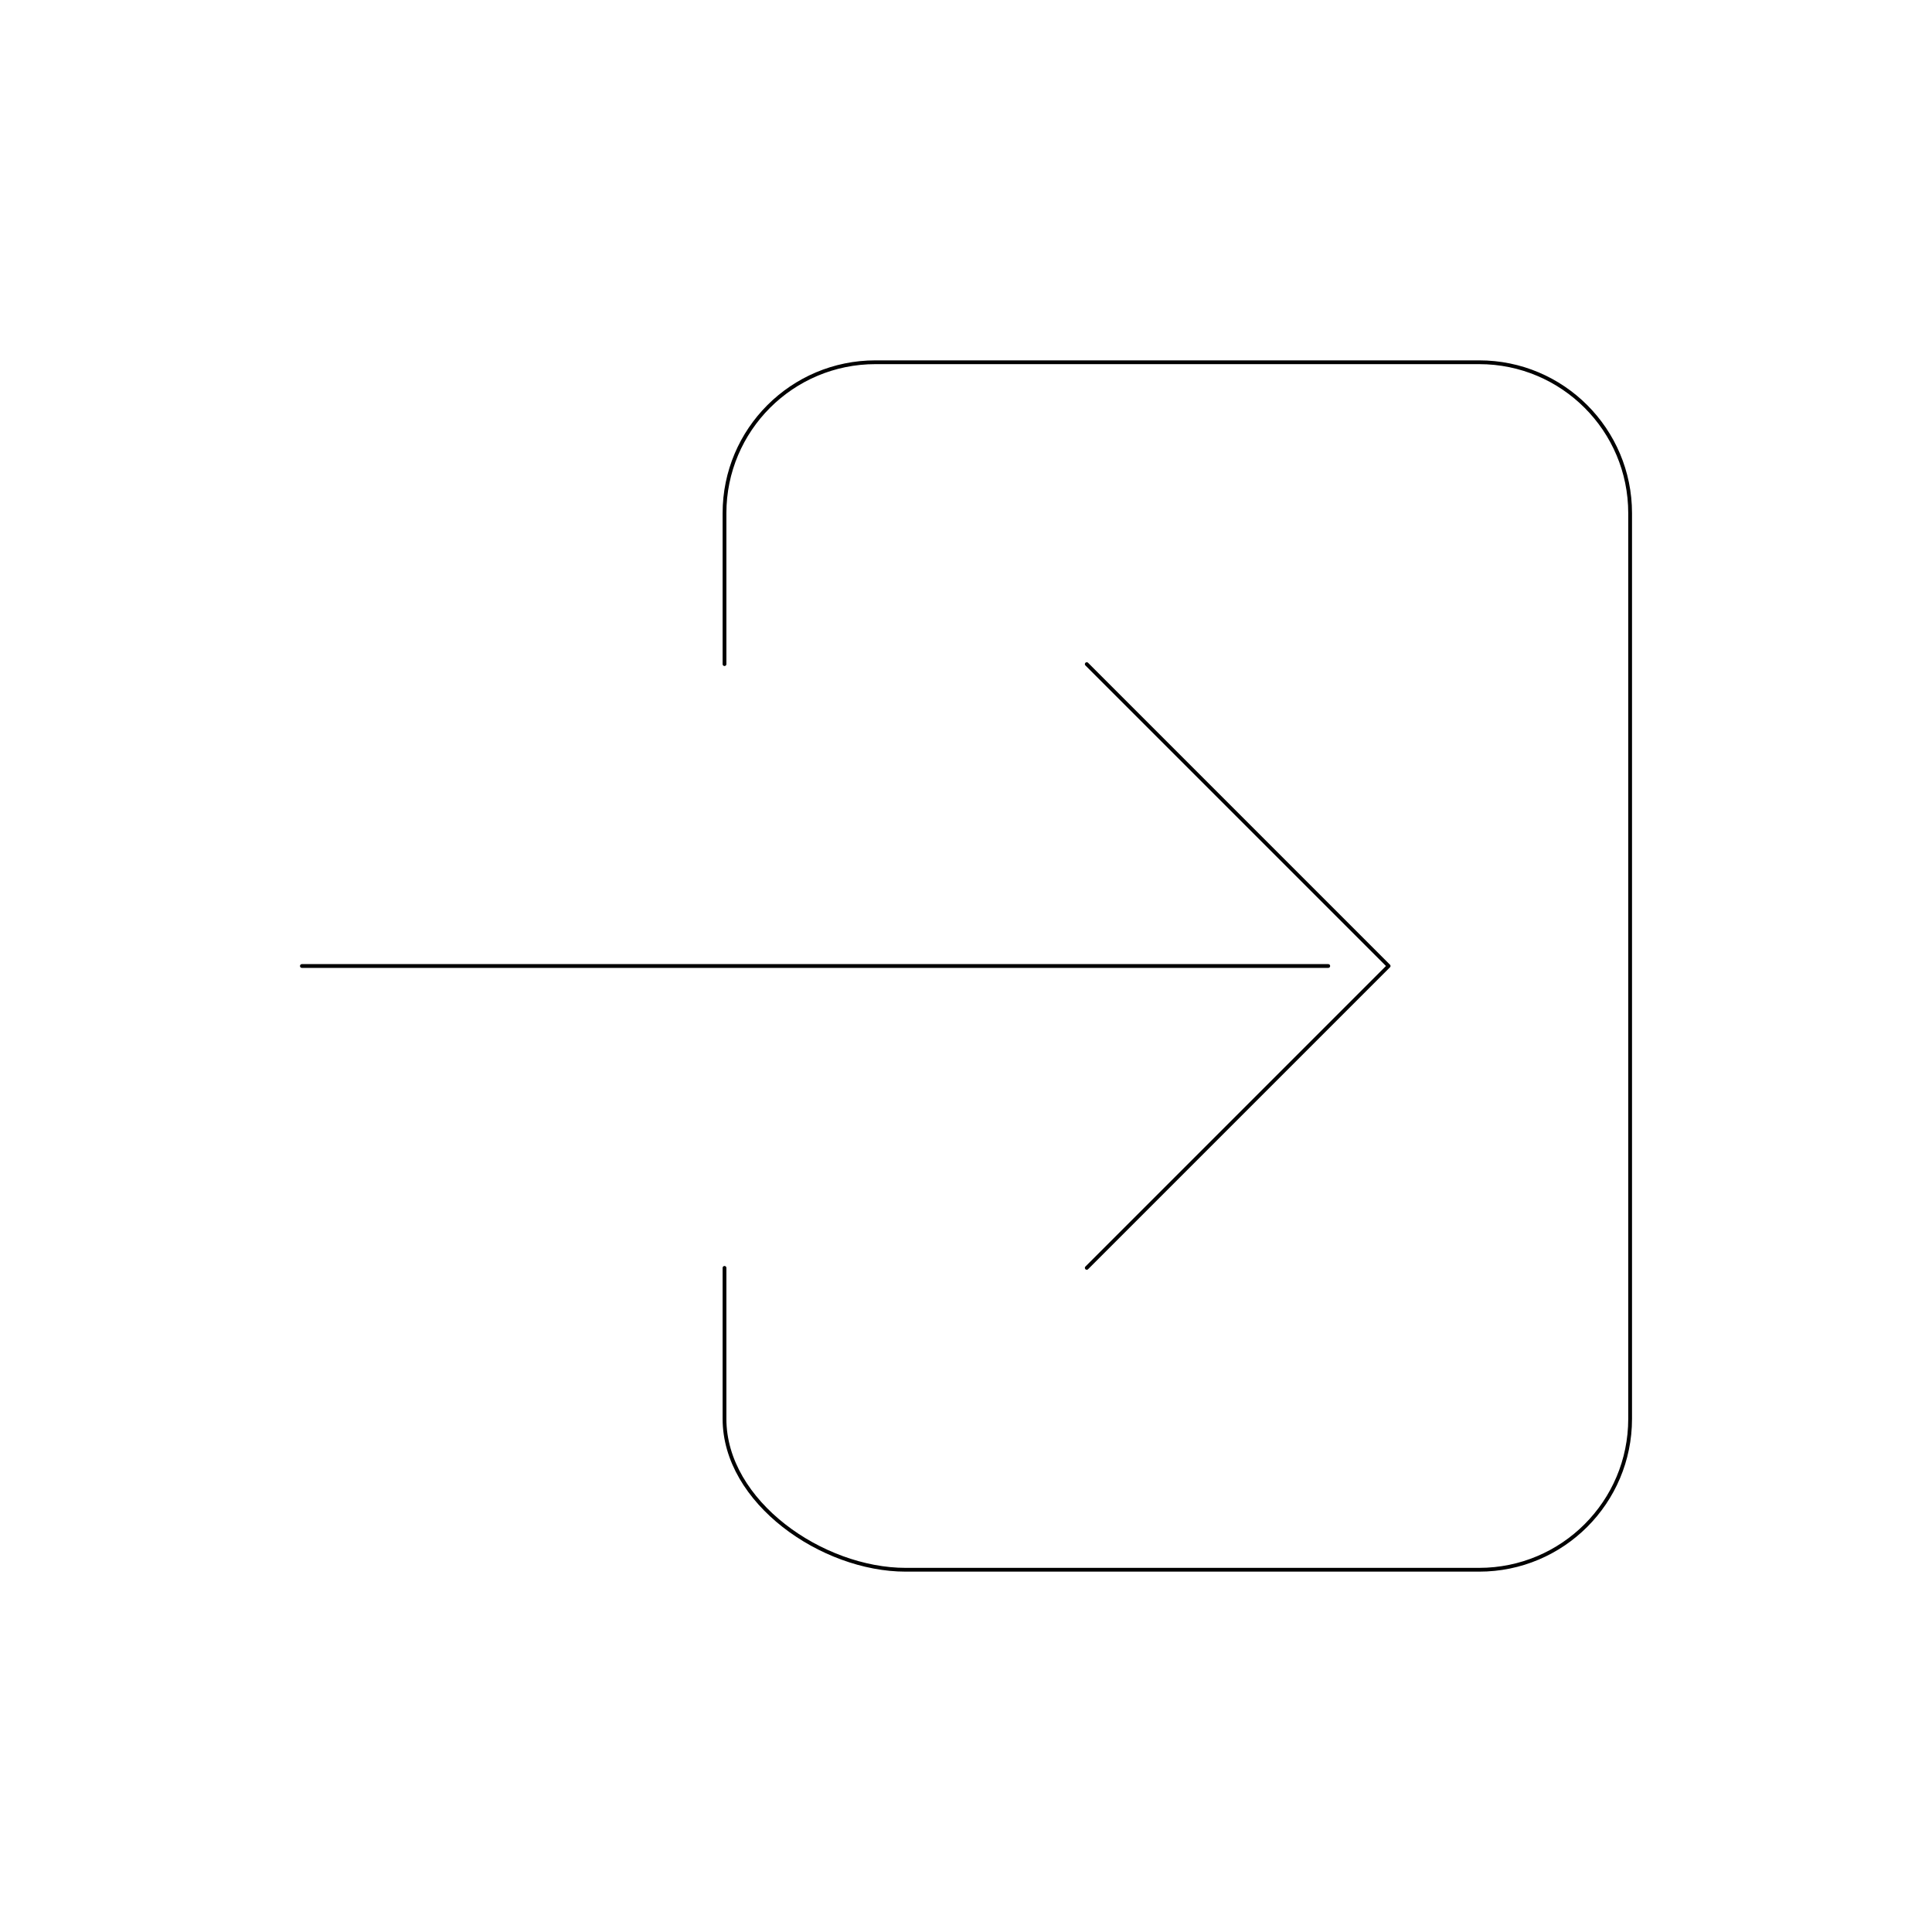
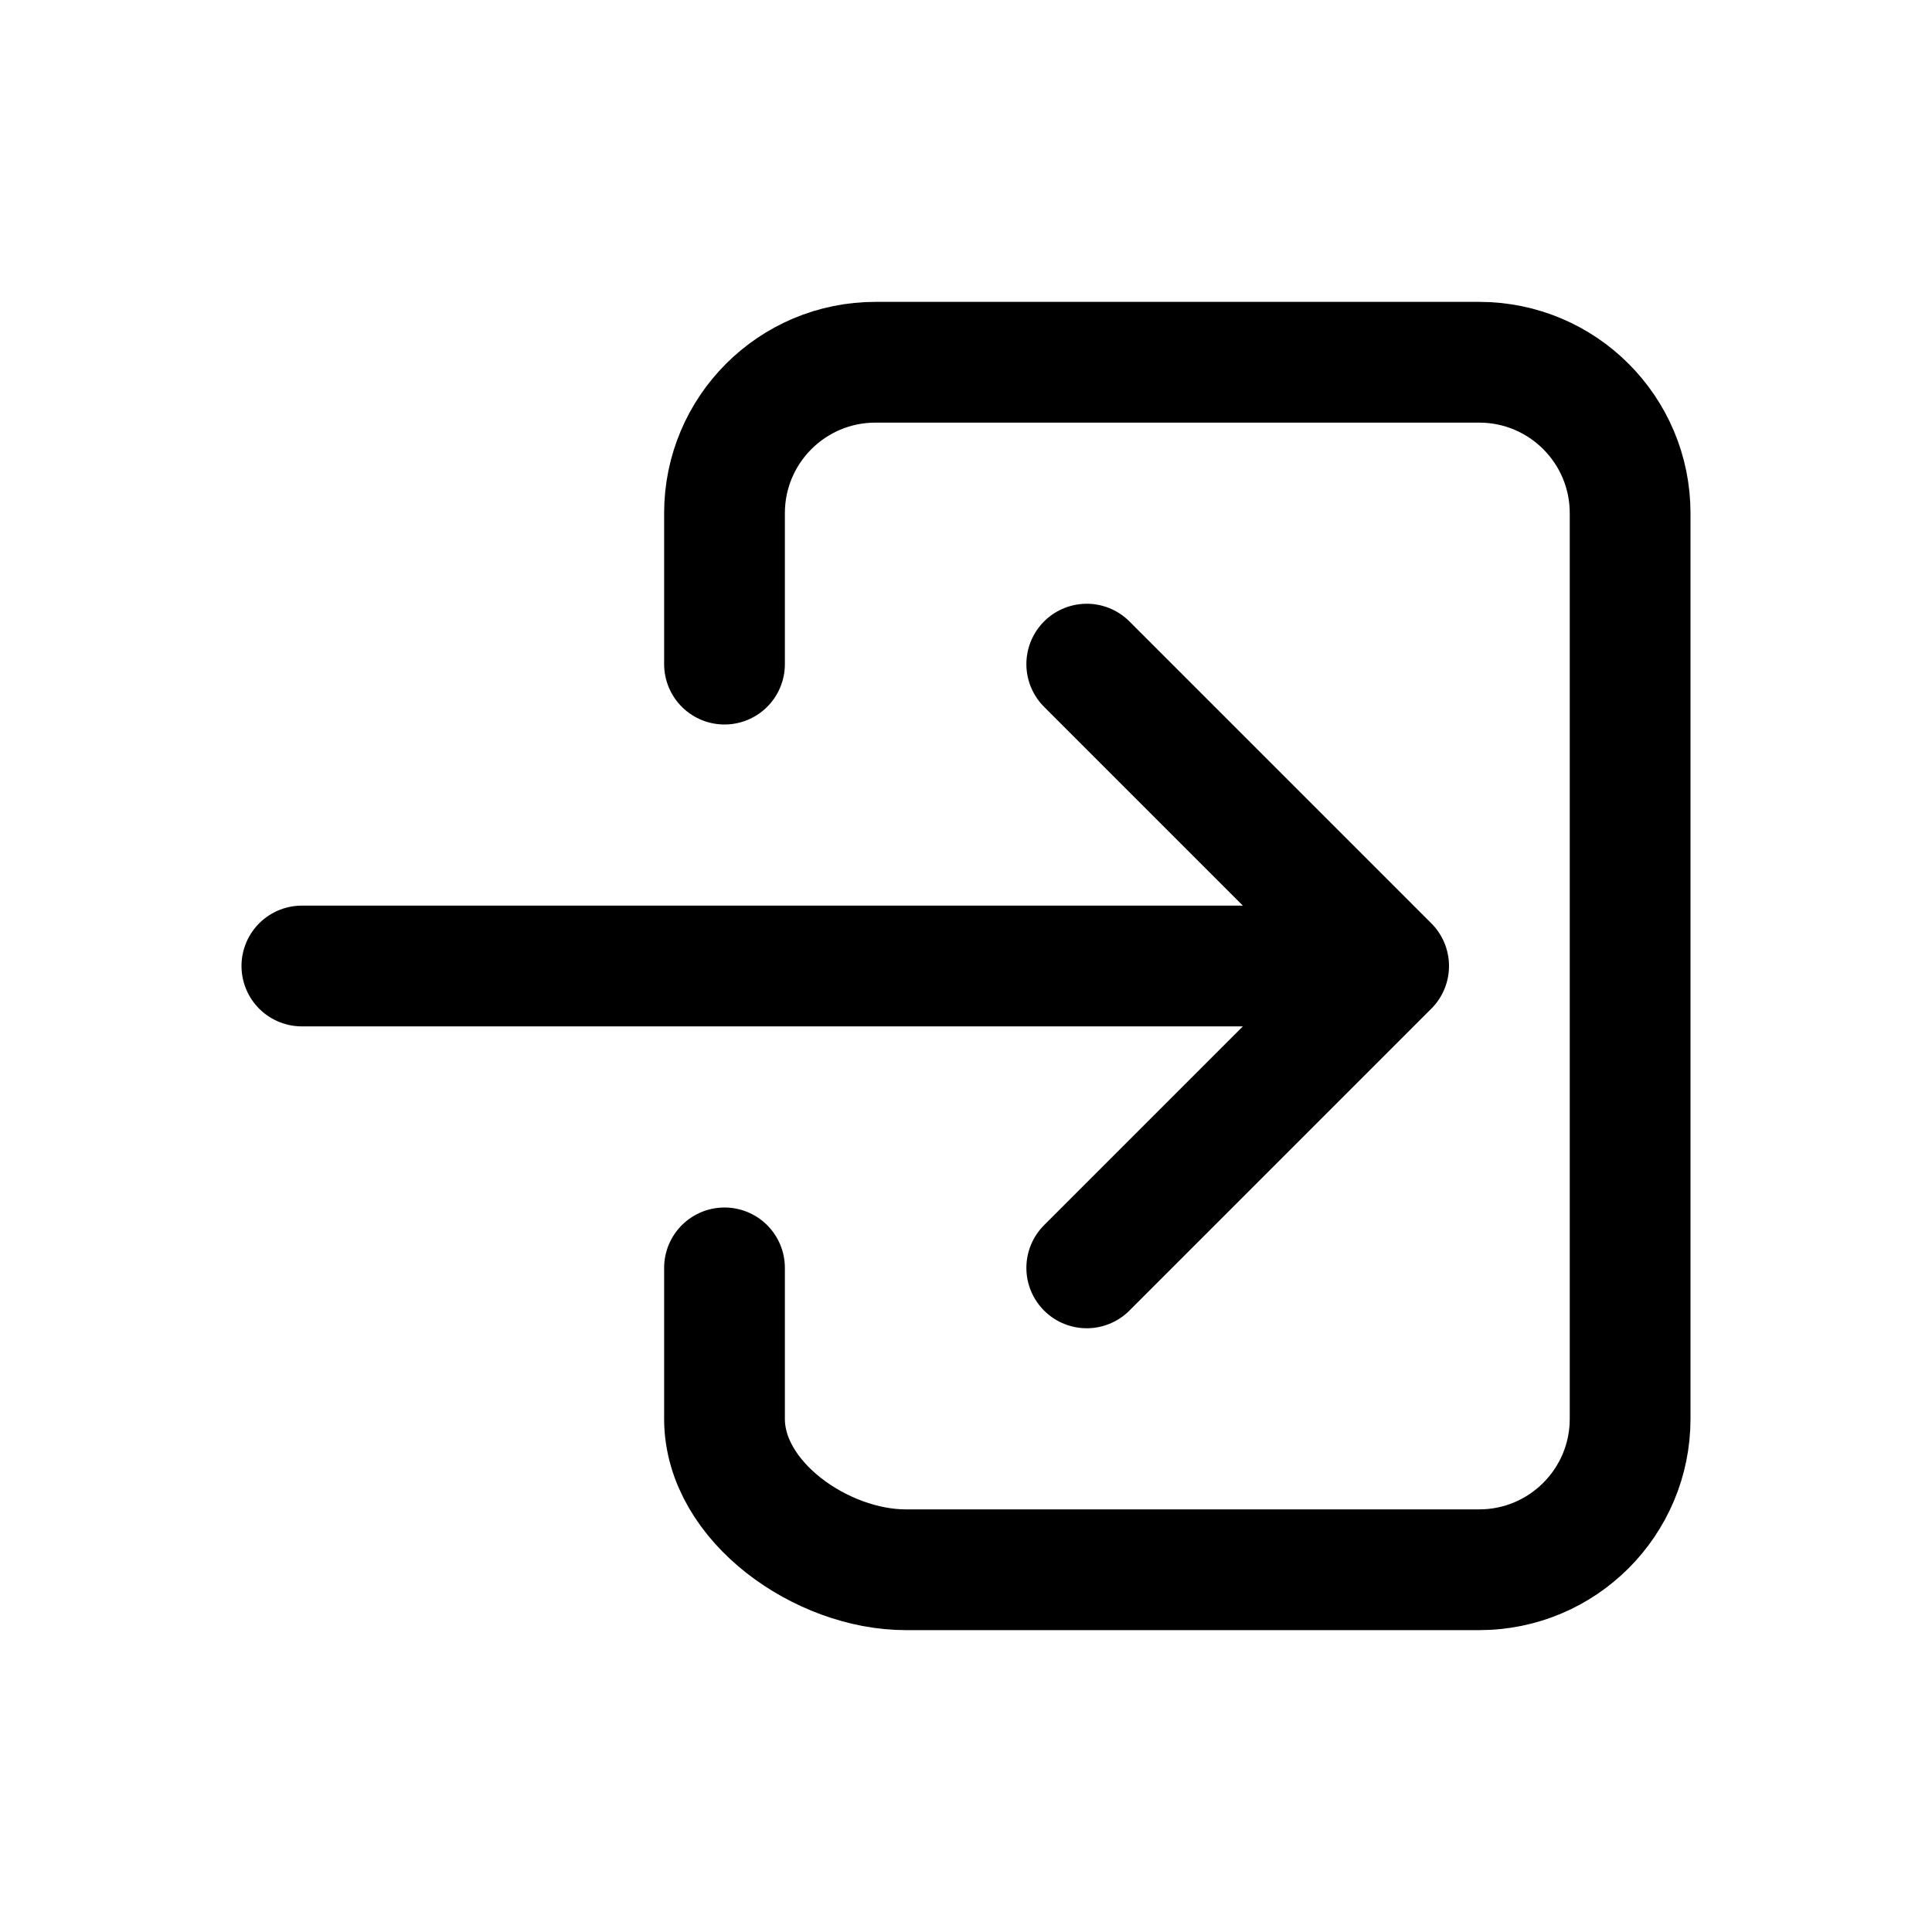
- <svg xmlns="http://www.w3.org/2000/svg" viewBox="0 0 512 512">
-   <path d="M192,176V136a40,40,0,0,1,40-40H392a40,40,0,0,1,40,40V376a40,40,0,0,1-40,40H240c-22.09,0-48-17.91-48-40V336" style="fill:none;stroke:currentColor;stroke-linecap:round;stroke-linejoin:round;" />
-   <polyline points="288 336 368 256 288 176" style="fill:none;stroke:currentColor;stroke-linecap:round;stroke-linejoin:round;" />
-   <line x1="80" y1="256" x2="352" y2="256" style="fill:none;stroke:currentColor;stroke-linecap:round;stroke-linejoin:round;" />
+ <svg xmlns="http://www.w3.org/2000/svg" class="ionicon" viewBox="0 0 512 512">
+   <path d="M192 176v-40a40 40 0 0140-40h160a40 40 0 0140 40v240a40 40 0 01-40 40H240c-22.09 0-48-17.91-48-40v-40" fill="none" stroke="currentColor" stroke-linecap="round" stroke-linejoin="round" stroke-width="32" />
+   <path fill="none" stroke="currentColor" stroke-linecap="round" stroke-linejoin="round" stroke-width="32" d="M288 336l80-80-80-80M80 256h272" />
</svg>
